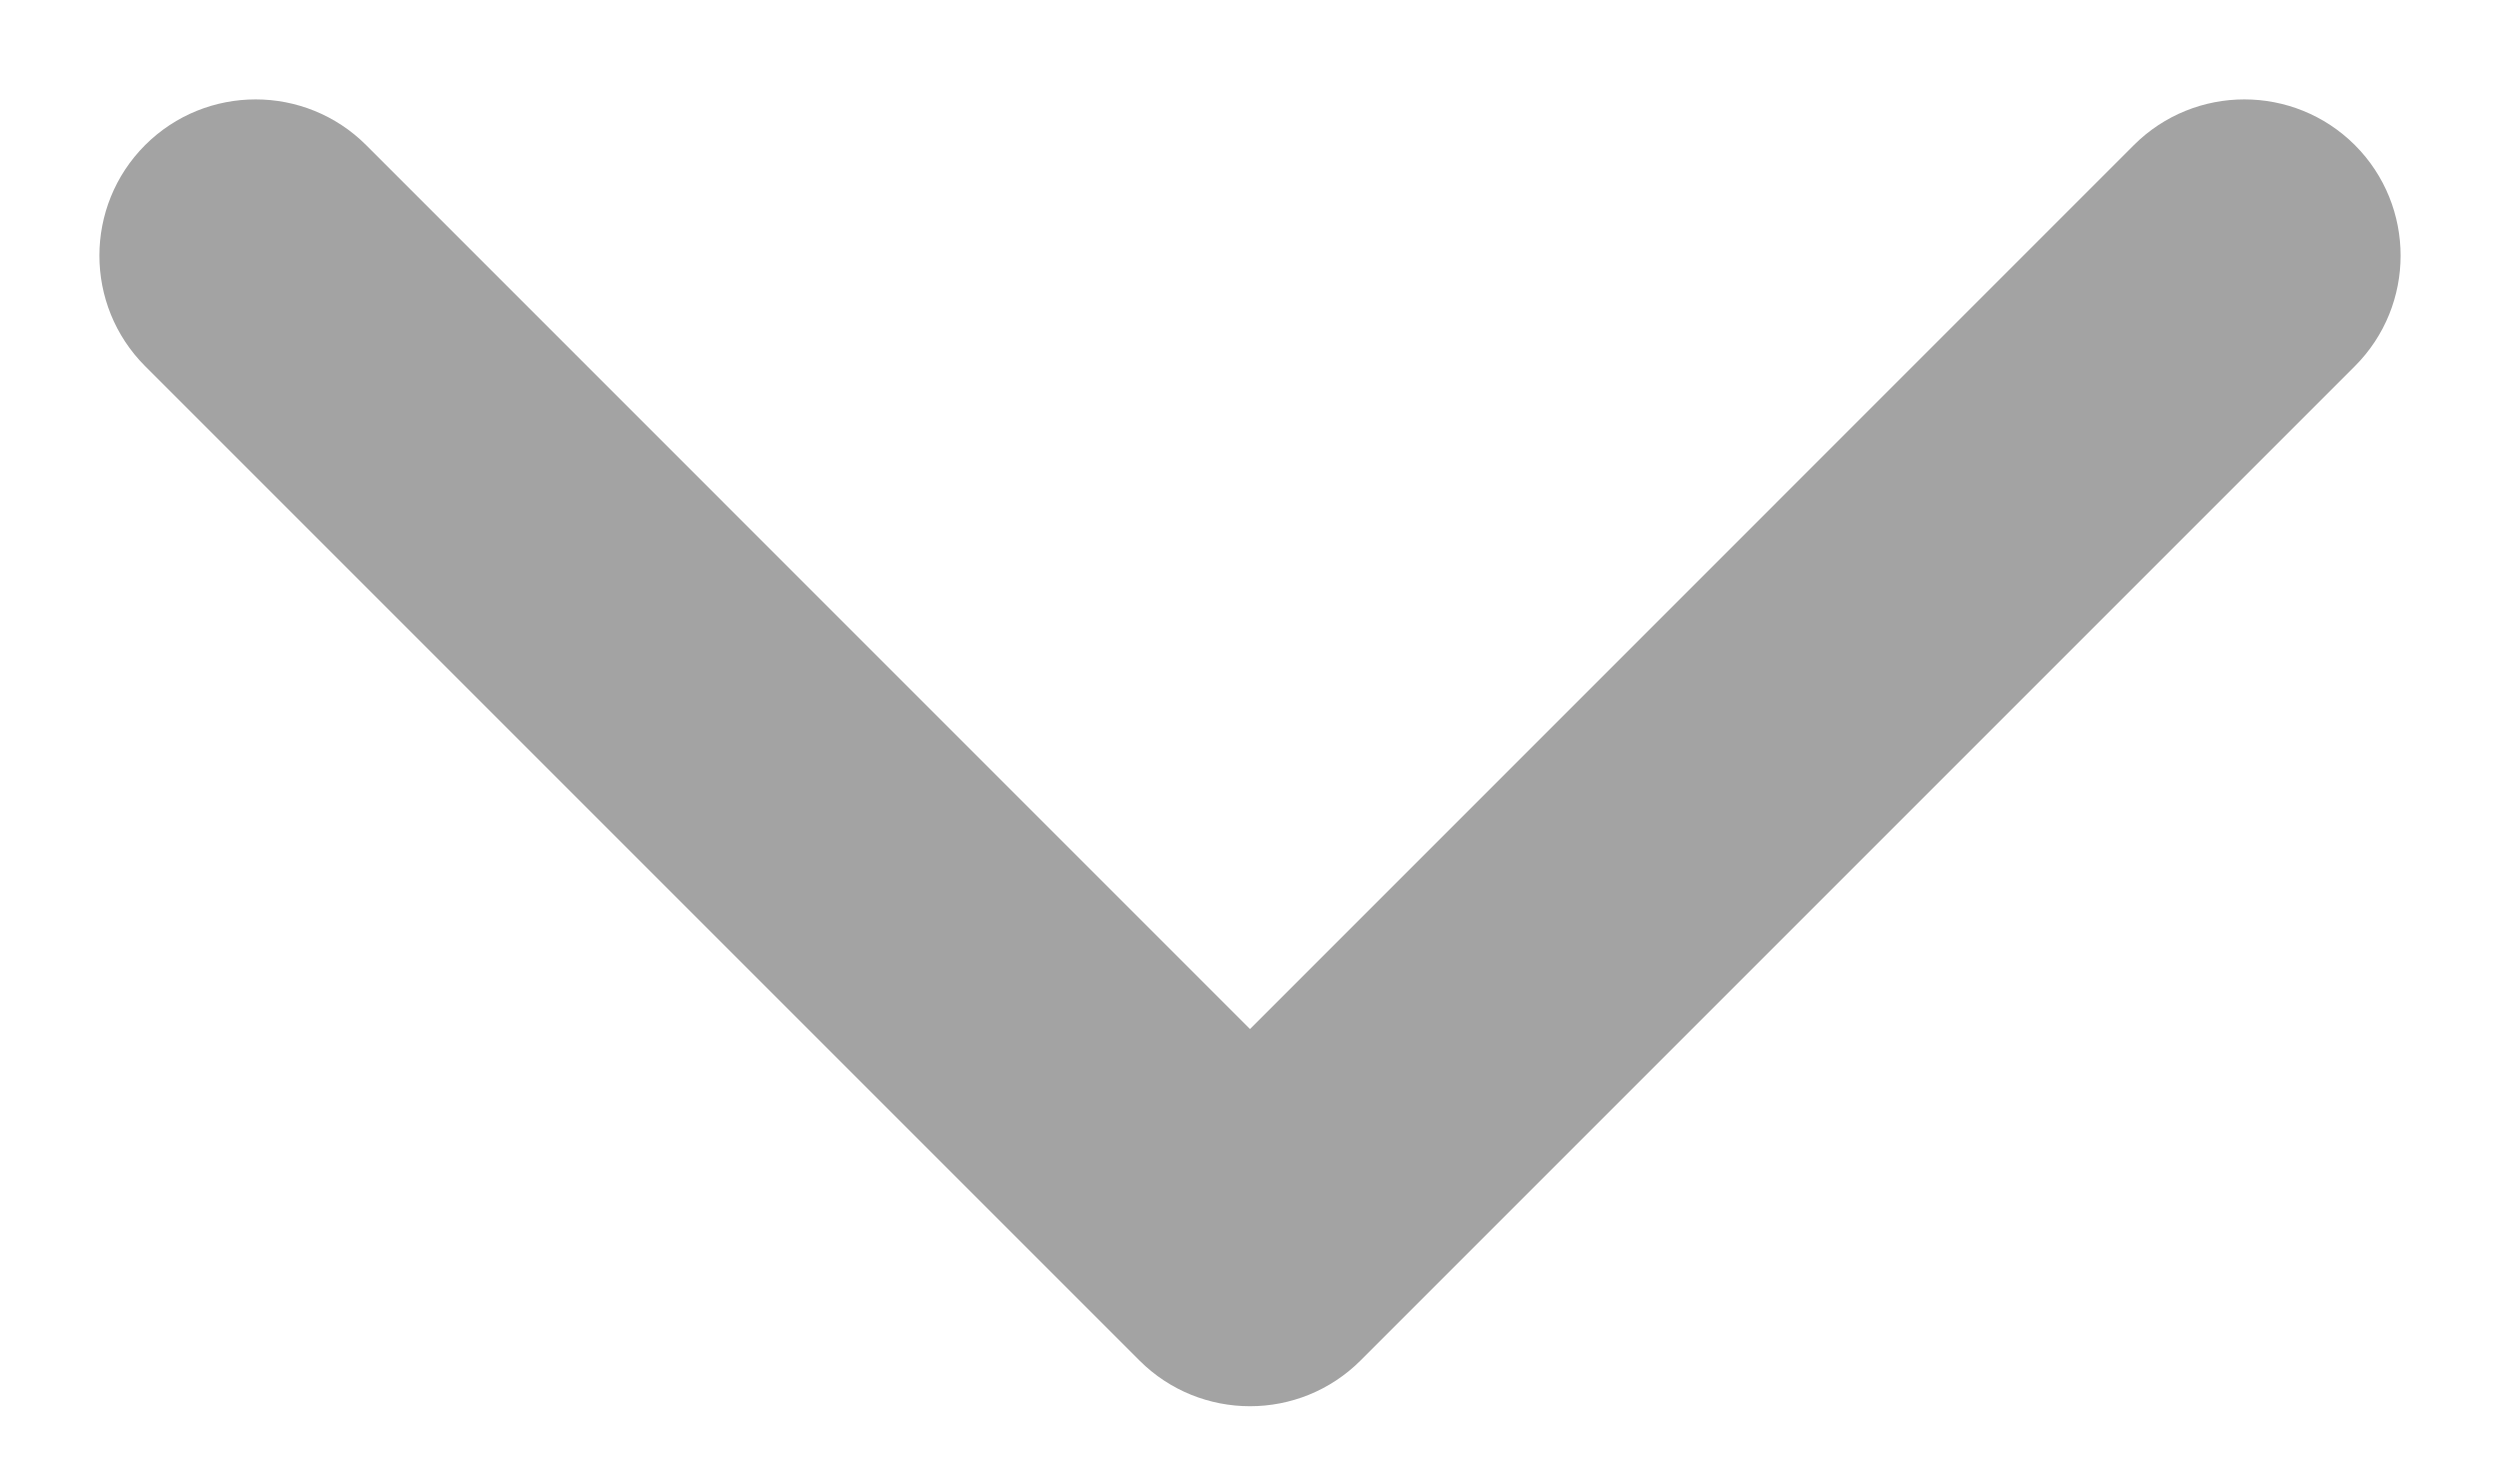
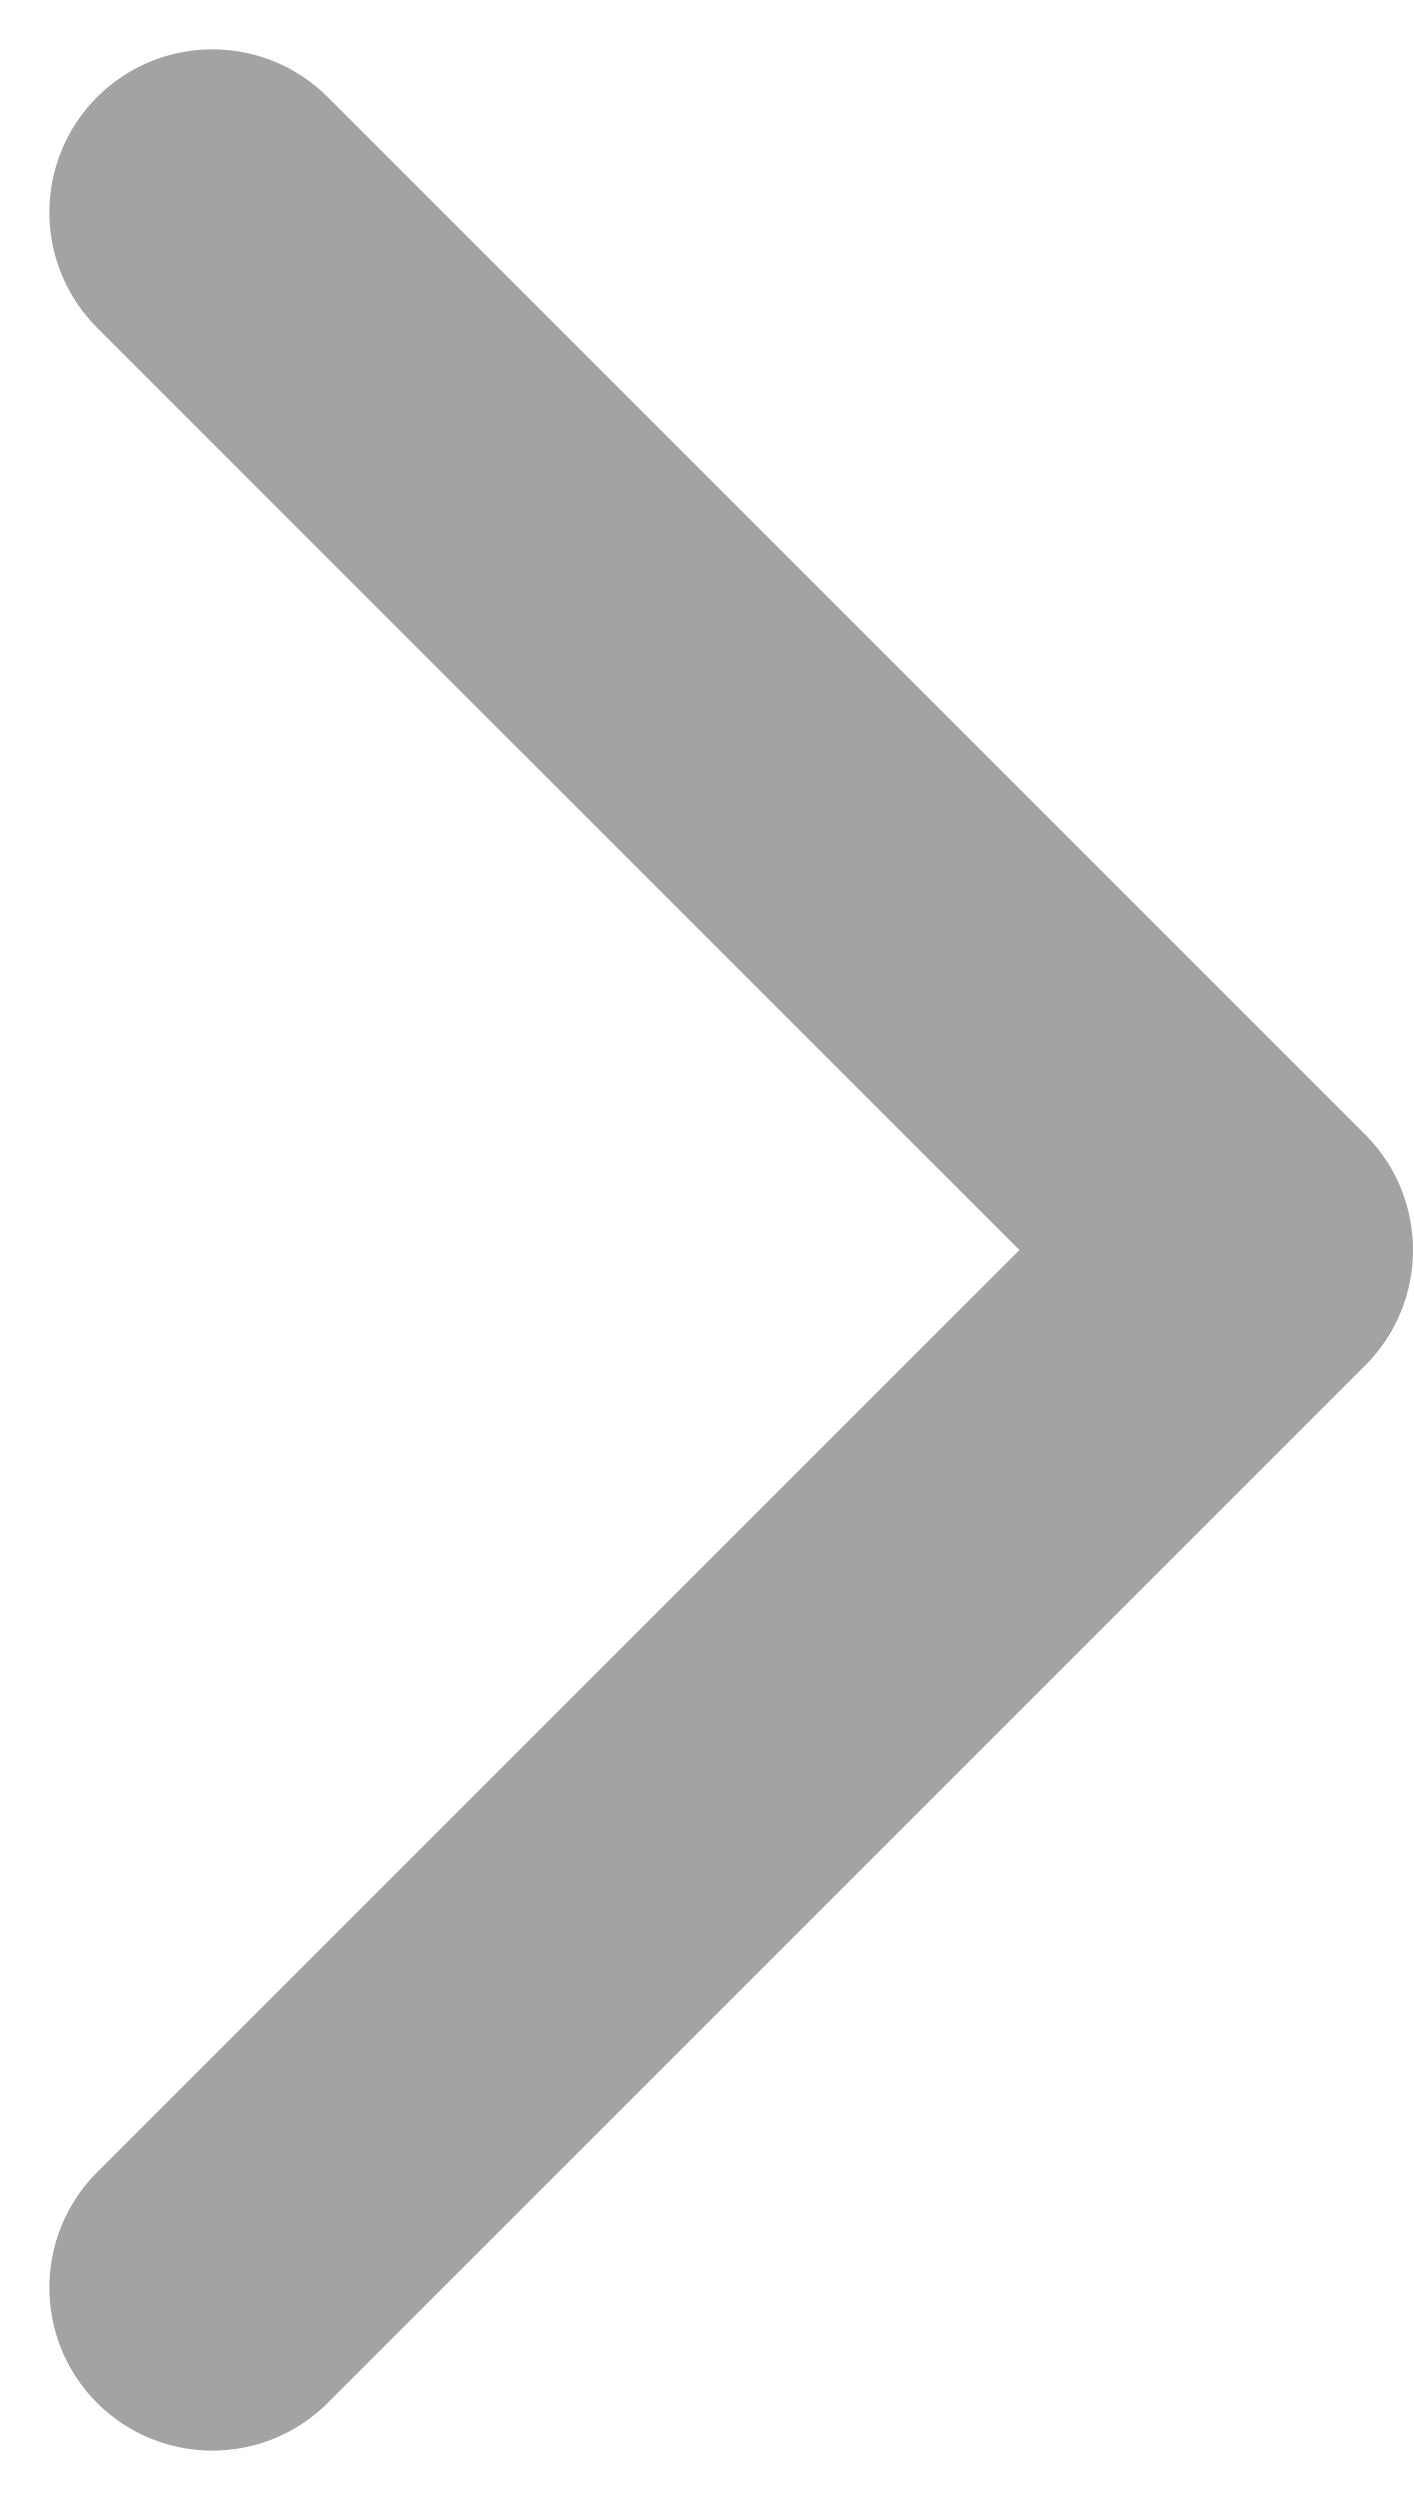
- <svg xmlns="http://www.w3.org/2000/svg" width="24" height="14" viewBox="0 0 24 14" fill="none">
-   <path d="M10.939 13.061C11.525 13.646 12.475 13.646 13.061 13.061L22.607 3.515C23.192 2.929 23.192 1.979 22.607 1.393C22.021 0.808 21.071 0.808 20.485 1.393L12 9.879L3.515 1.393C2.929 0.808 1.979 0.808 1.393 1.393C0.808 1.979 0.808 2.929 1.393 3.515L10.939 13.061ZM10.5 11V12H13.5V11H10.5Z" fill="#a3a3a3" />
+ <svg xmlns="http://www.w3.org/2000/svg" width="13" height="23" viewBox="0 0 13 23" fill="none">
+   <path d="M12.561 12.561C13.146 11.975 13.146 11.025 12.561 10.439L3.015 0.893C2.429 0.308 1.479 0.308 0.893 0.893C0.308 1.479 0.308 2.429 0.893 3.015L9.379 11.5L0.893 19.985C0.308 20.571 0.308 21.521 0.893 22.107C1.479 22.692 2.429 22.692 3.015 22.107L12.561 12.561ZM10.5 13H11.5V10H10.5V13Z" fill="#a3a3a3" />
</svg>
